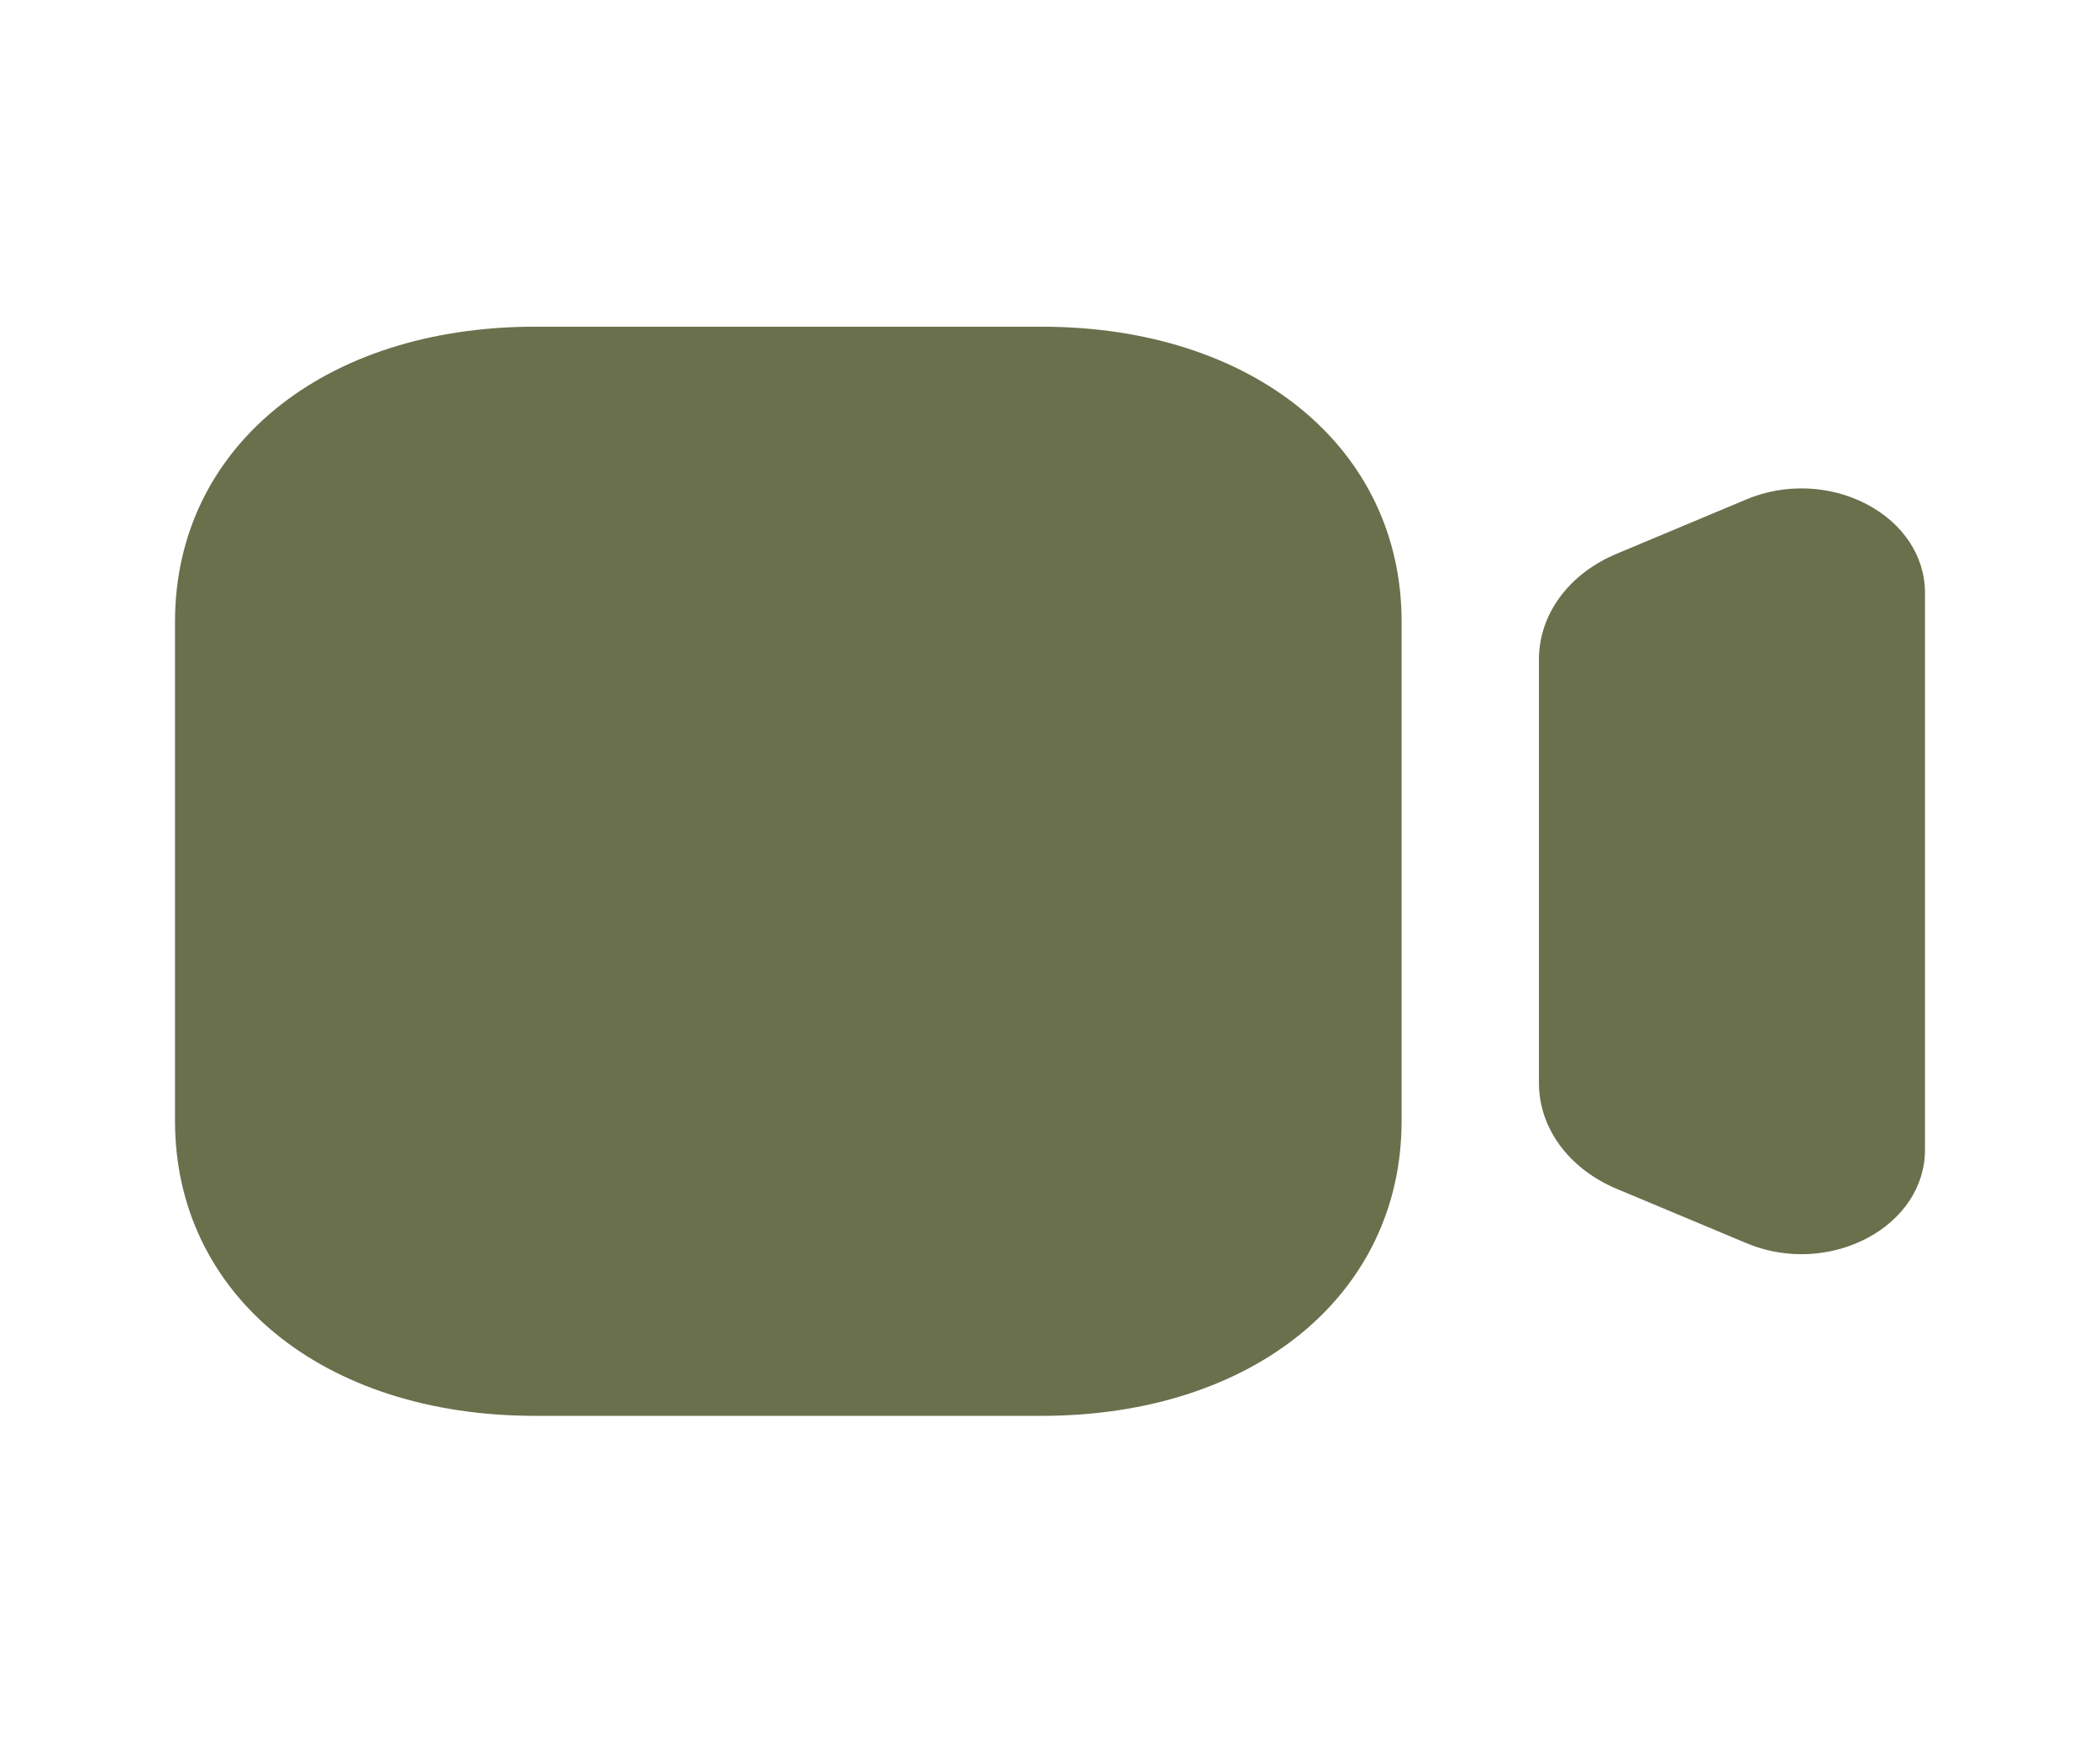
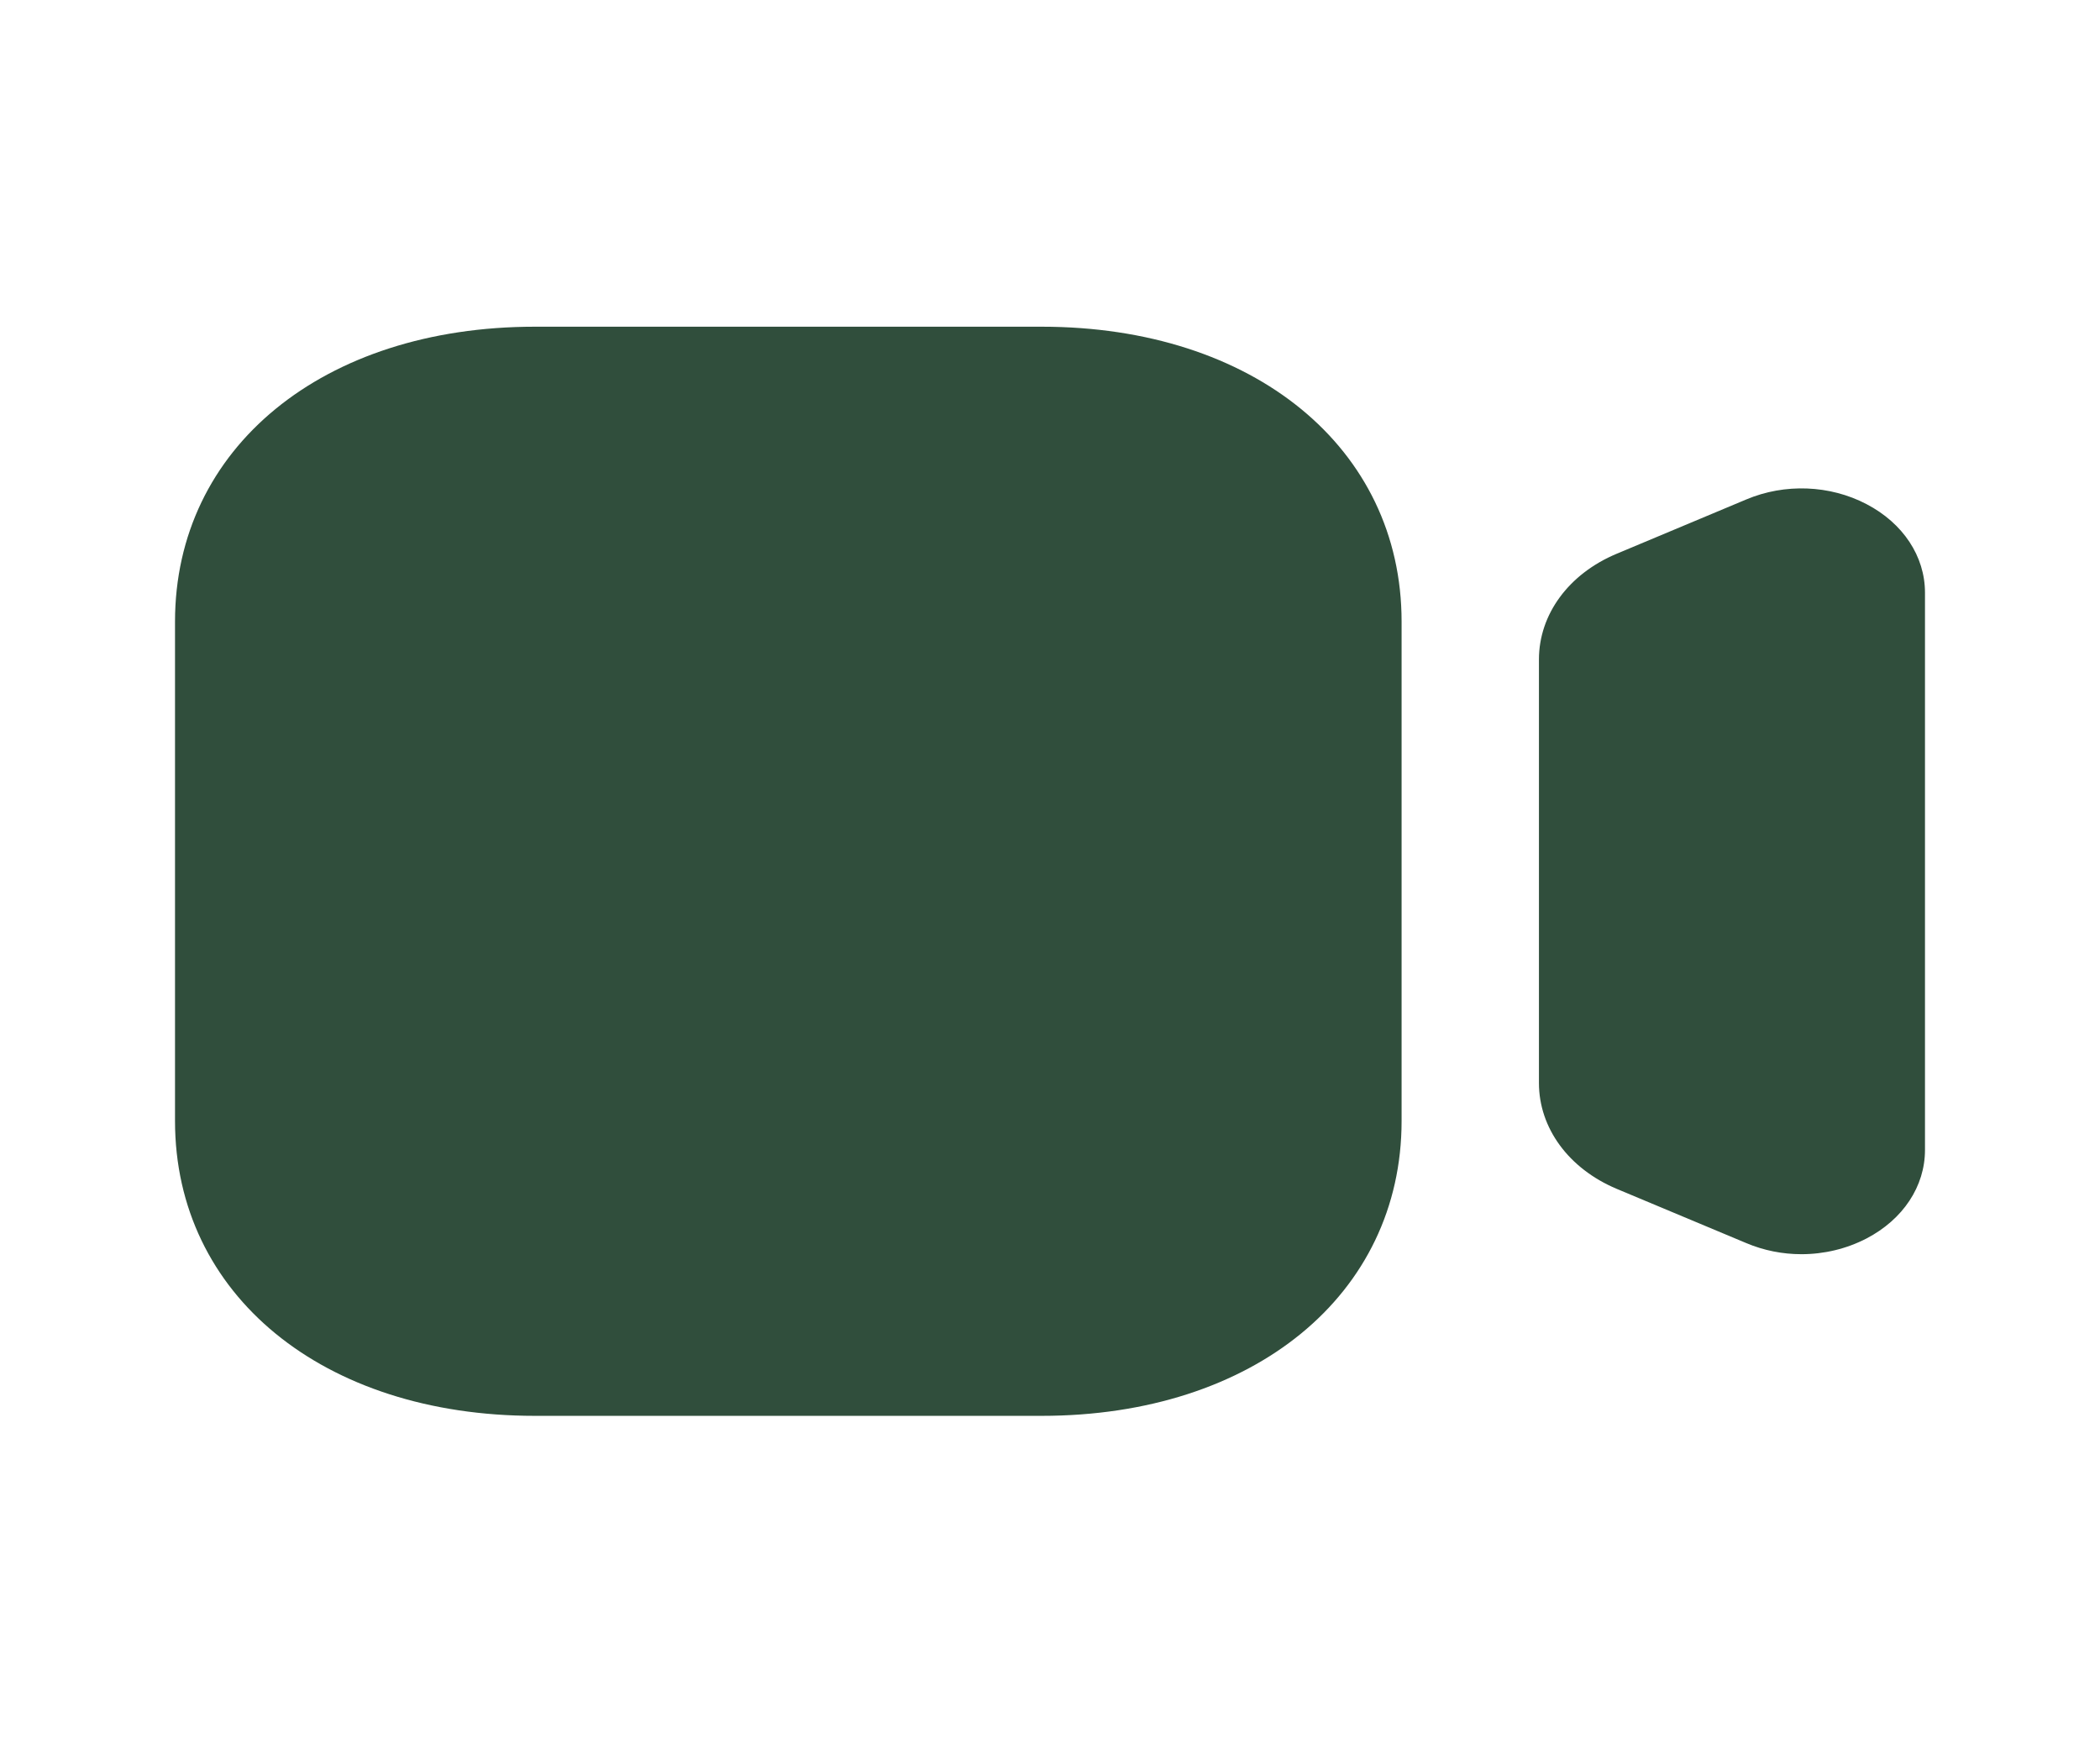
<svg xmlns="http://www.w3.org/2000/svg" width="47" height="39" viewBox="0 0 47 39" fill="none">
-   <path d="M23.314 7.312C28.057 7.312 31.369 10.025 31.369 13.912V25.088C31.369 28.975 28.057 31.688 23.314 31.688H11.971C7.228 31.688 3.917 28.975 3.917 25.088V13.912C3.917 10.025 7.228 7.312 11.971 7.312H23.314ZM39.084 11.178C39.944 10.815 40.953 10.853 41.773 11.282C42.594 11.71 43.083 12.452 43.083 13.264V25.737C43.083 26.551 42.594 27.291 41.773 27.719C41.325 27.951 40.823 28.07 40.318 28.07C39.897 28.07 39.476 27.988 39.082 27.821L36.182 26.607C35.109 26.155 34.443 25.247 34.443 24.239V14.76C34.443 13.75 35.109 12.843 36.182 12.394L39.084 11.178Z" fill="#6A704C" />
+   <path d="M23.314 7.312C28.057 7.312 31.369 10.025 31.369 13.912V25.088C31.369 28.975 28.057 31.688 23.314 31.688H11.971C7.228 31.688 3.917 28.975 3.917 25.088V13.912C3.917 10.025 7.228 7.312 11.971 7.312H23.314ZM39.084 11.178C39.944 10.815 40.953 10.853 41.773 11.282C42.594 11.71 43.083 12.452 43.083 13.264V25.737C43.083 26.551 42.594 27.291 41.773 27.719C41.325 27.951 40.823 28.07 40.318 28.07C39.897 28.07 39.476 27.988 39.082 27.821L36.182 26.607C35.109 26.155 34.443 25.247 34.443 24.239V14.76C34.443 13.75 35.109 12.843 36.182 12.394L39.084 11.178Z" fill="#304E3C" />
</svg>
